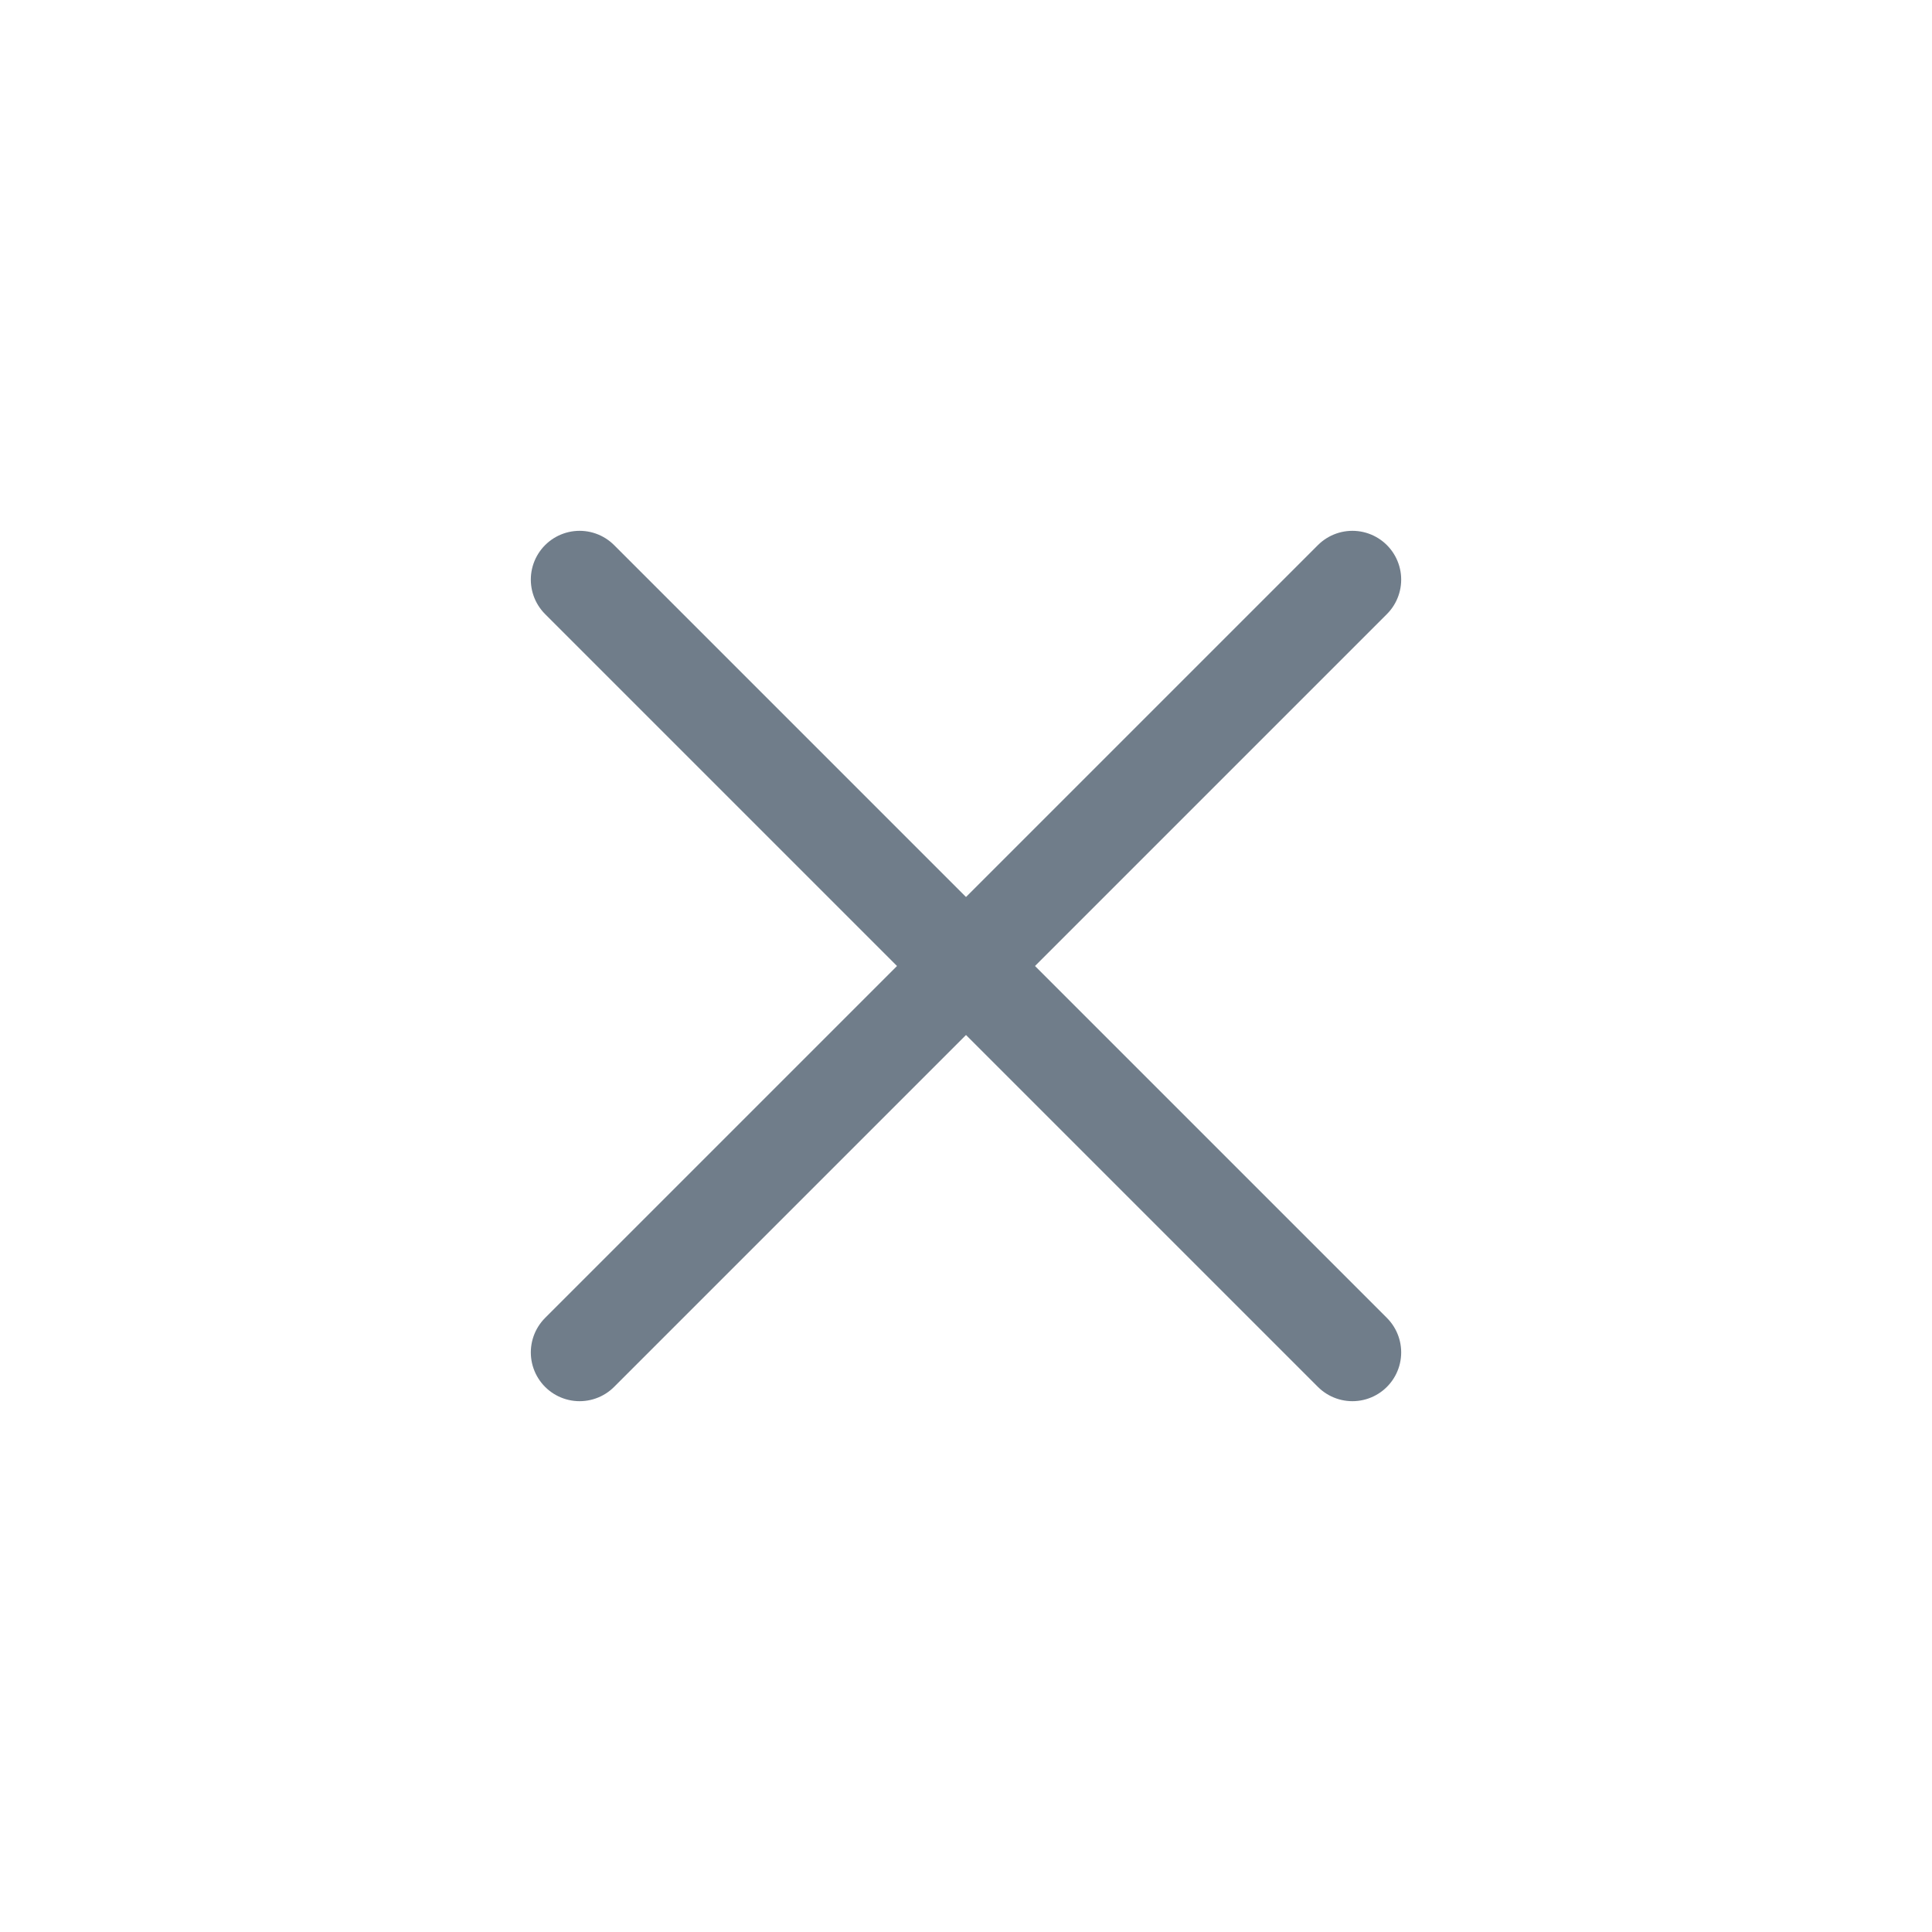
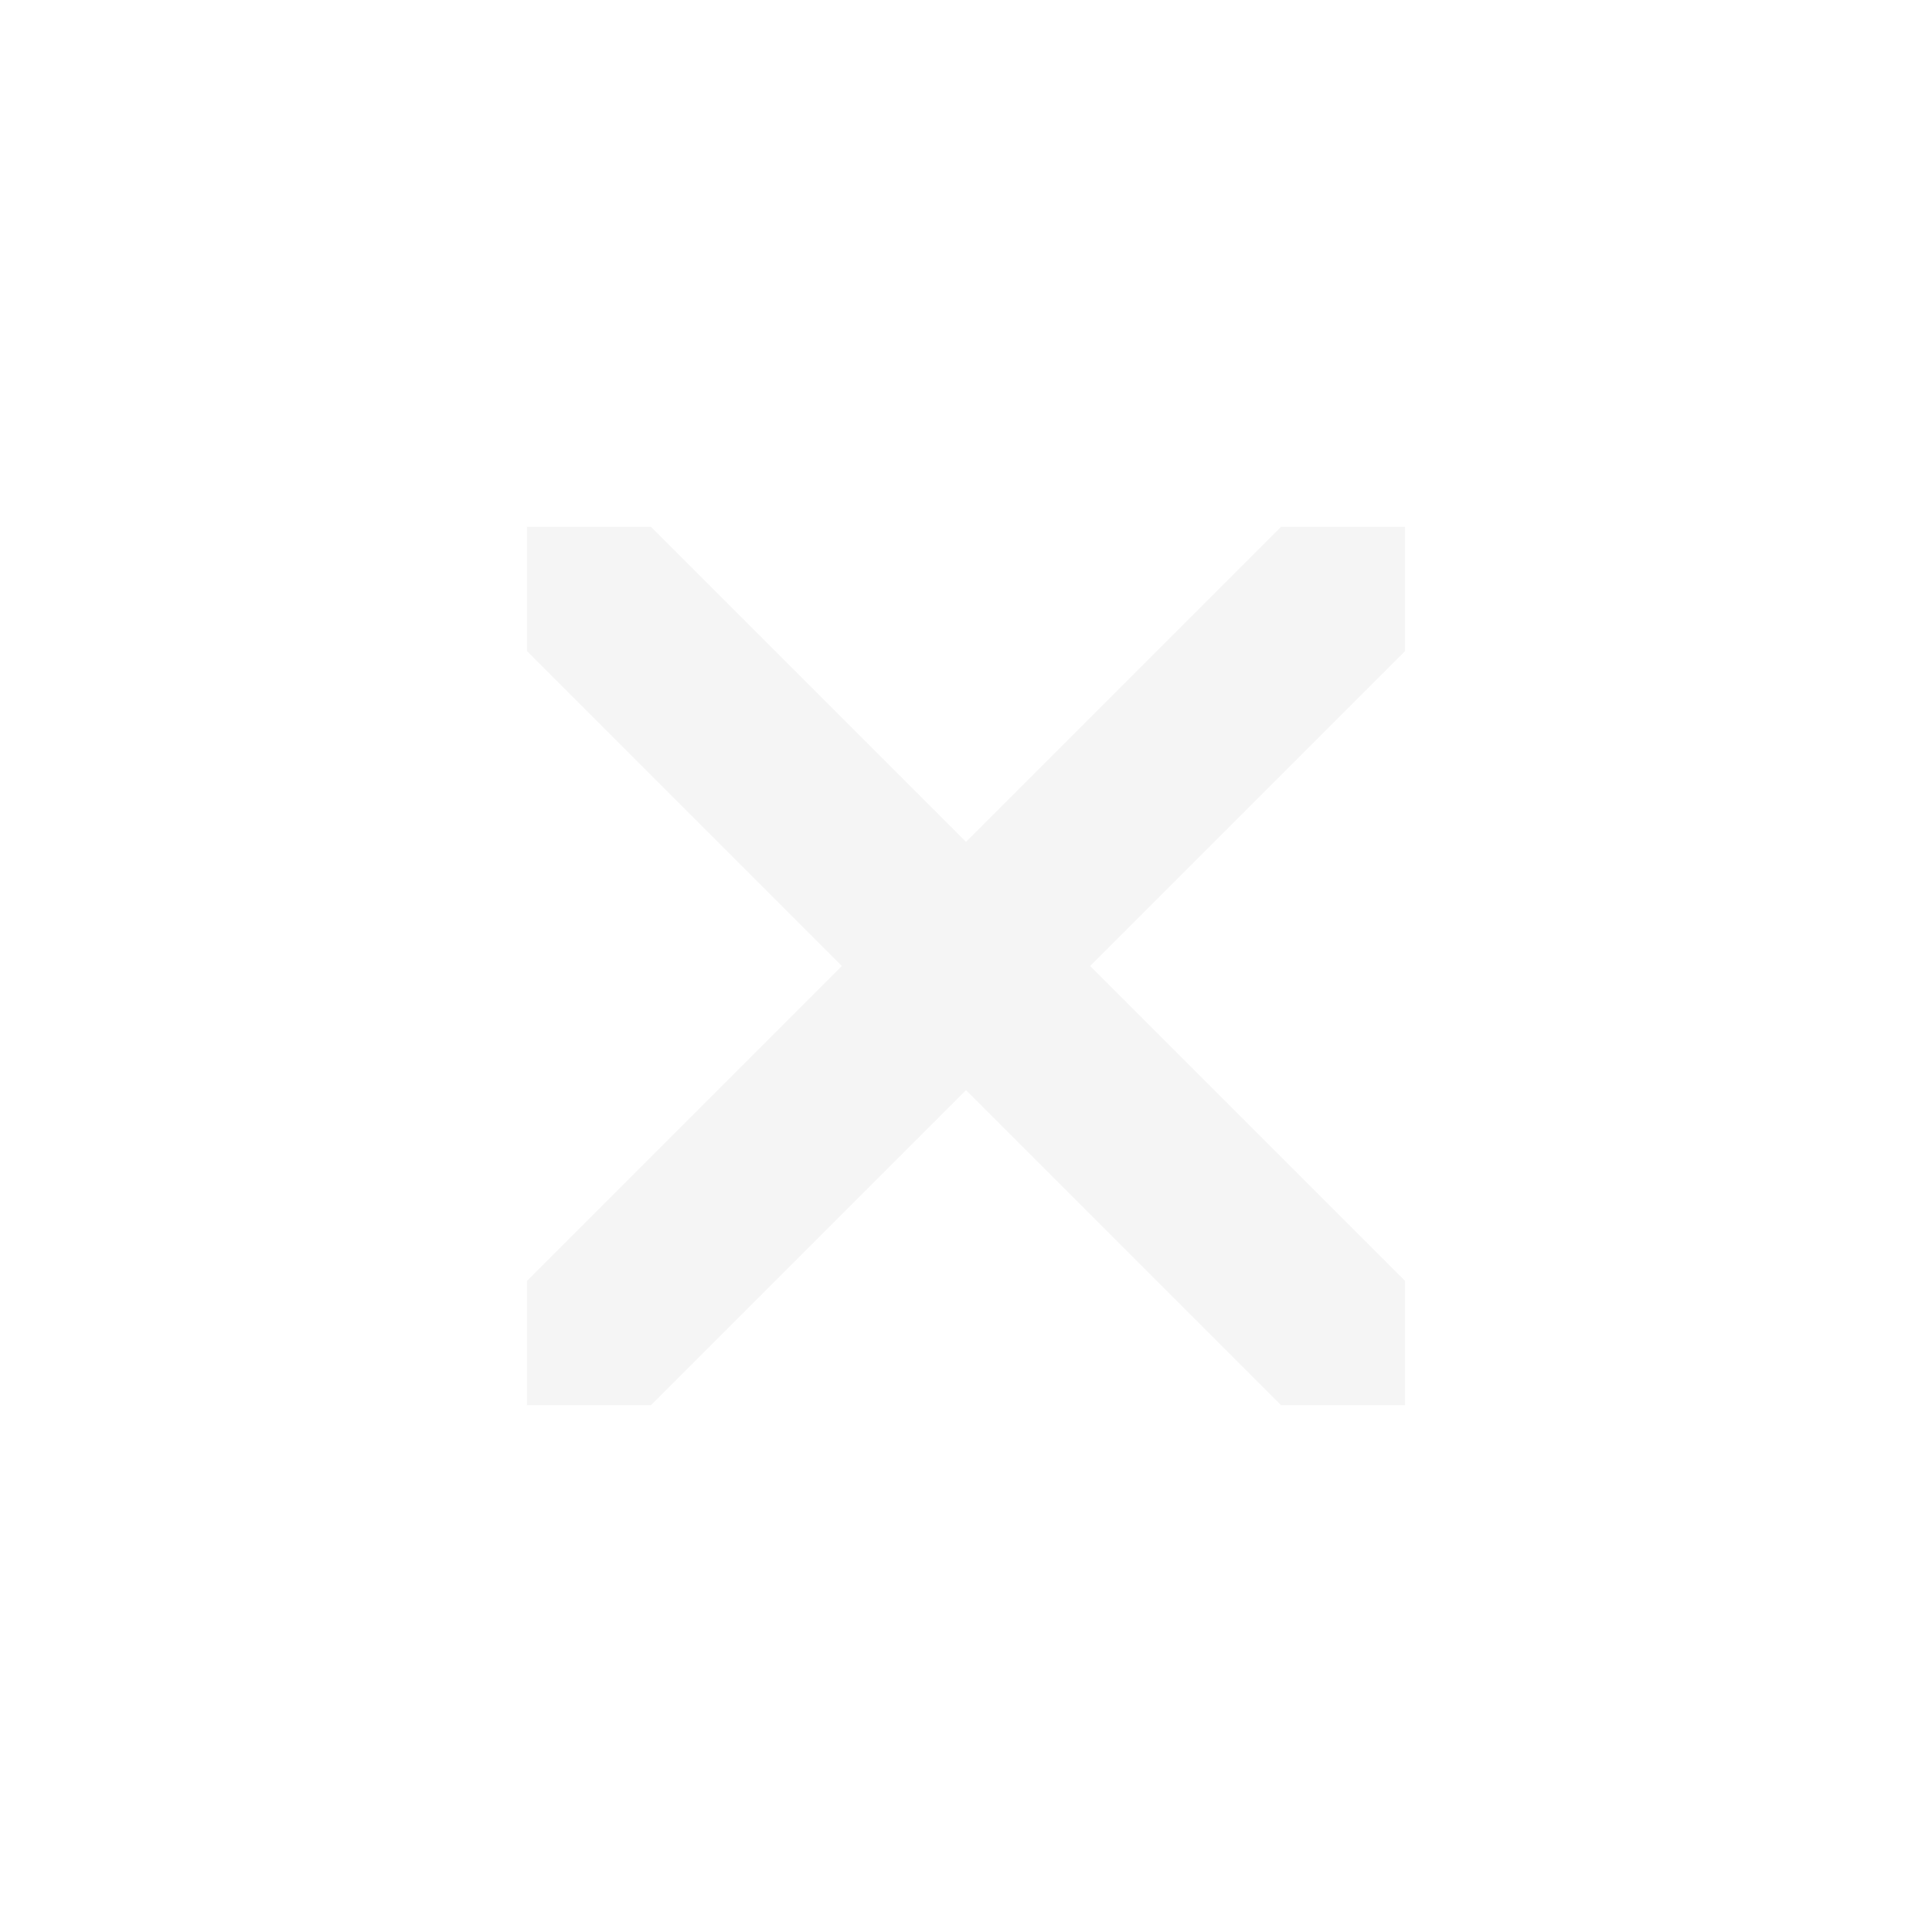
<svg xmlns="http://www.w3.org/2000/svg" viewBox="0 0 50 50" version="1.2" baseProfile="tiny">
  <defs>
</defs>
  <g fill="none" stroke="black" stroke-width="1" fill-rule="evenodd" stroke-linecap="square" stroke-linejoin="bevel">
-     <g fill="none" stroke="#707d8a" stroke-opacity="1" stroke-width="1.01" stroke-linecap="round" stroke-linejoin="miter" stroke-miterlimit="2" transform="matrix(2.5,0,0,2.5,2.5,2.5)" font-family="Noto Sans" font-size="10" font-weight="400" font-style="normal">
-       <polyline fill="none" vector-effect="none" points="5,5 13,13 " />
-       <polyline fill="none" vector-effect="none" points="13,5 5,13 " />
+     <g fill="#000000" fill-opacity="1" stroke="none" transform="matrix(2.27273,0,0,2.27273,0,0)" font-family="Noto Sans" font-size="10" font-weight="400" font-style="normal" opacity="0">
+       <rect x="0" y="0" width="22" height="22" />
+     </g>
+     <g fill="#dfdfdf" fill-opacity="1" stroke="none" transform="matrix(2.27273,0,0,2.27273,-159.091,-2.27273)" font-family="Noto Sans" font-size="10" font-weight="400" font-style="normal" opacity="0.3">
+       <path vector-effect="none" fill-rule="nonzero" d="M76,7 L76,8.414 L79.586,12 L76,15.586 L76,17 L77.414,17 L81,13.414 L84.586,17 L86,17 L86,15.586 L82.414,12 L86,8.414 L86,7 L84.586,7 L81,10.586 L77.414,7 L76,7" />
    </g>
    <g fill="none" stroke="#000000" stroke-opacity="1" stroke-width="1" stroke-linecap="square" stroke-linejoin="bevel" transform="matrix(1,0,0,1,0,0)" font-family="Noto Sans" font-size="10" font-weight="400" font-style="normal">
</g>
  </g>
</svg>
